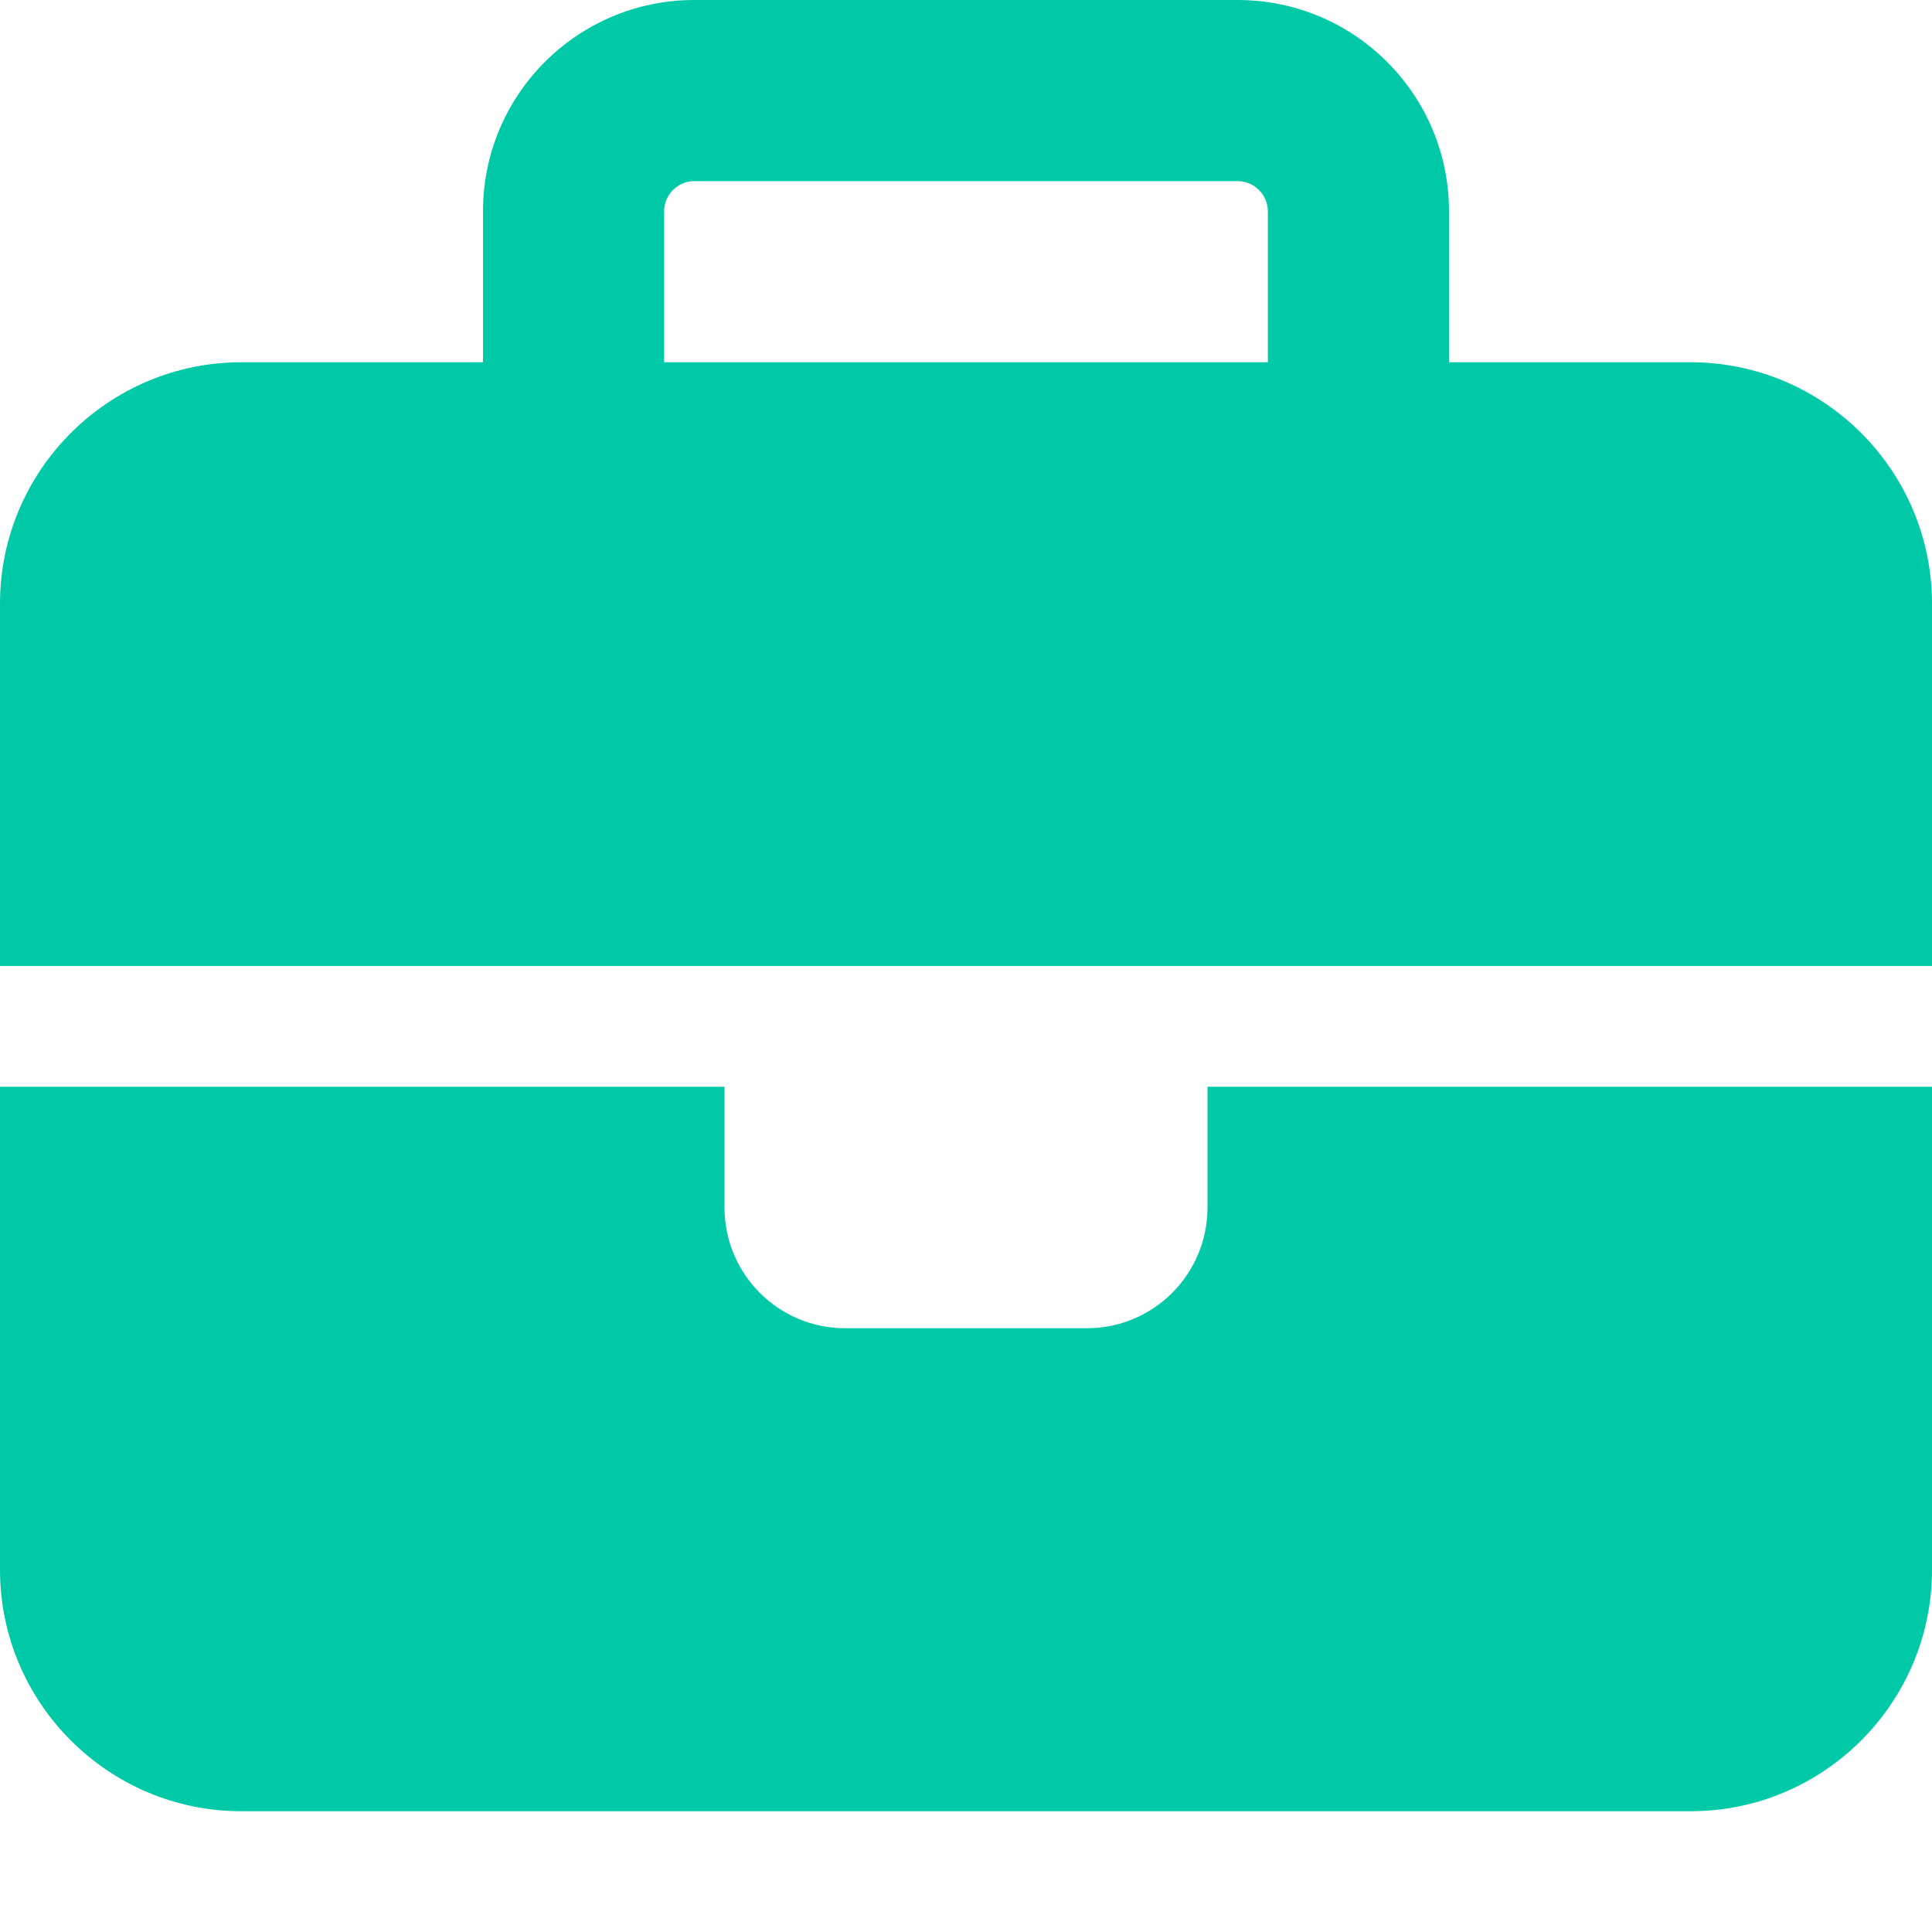
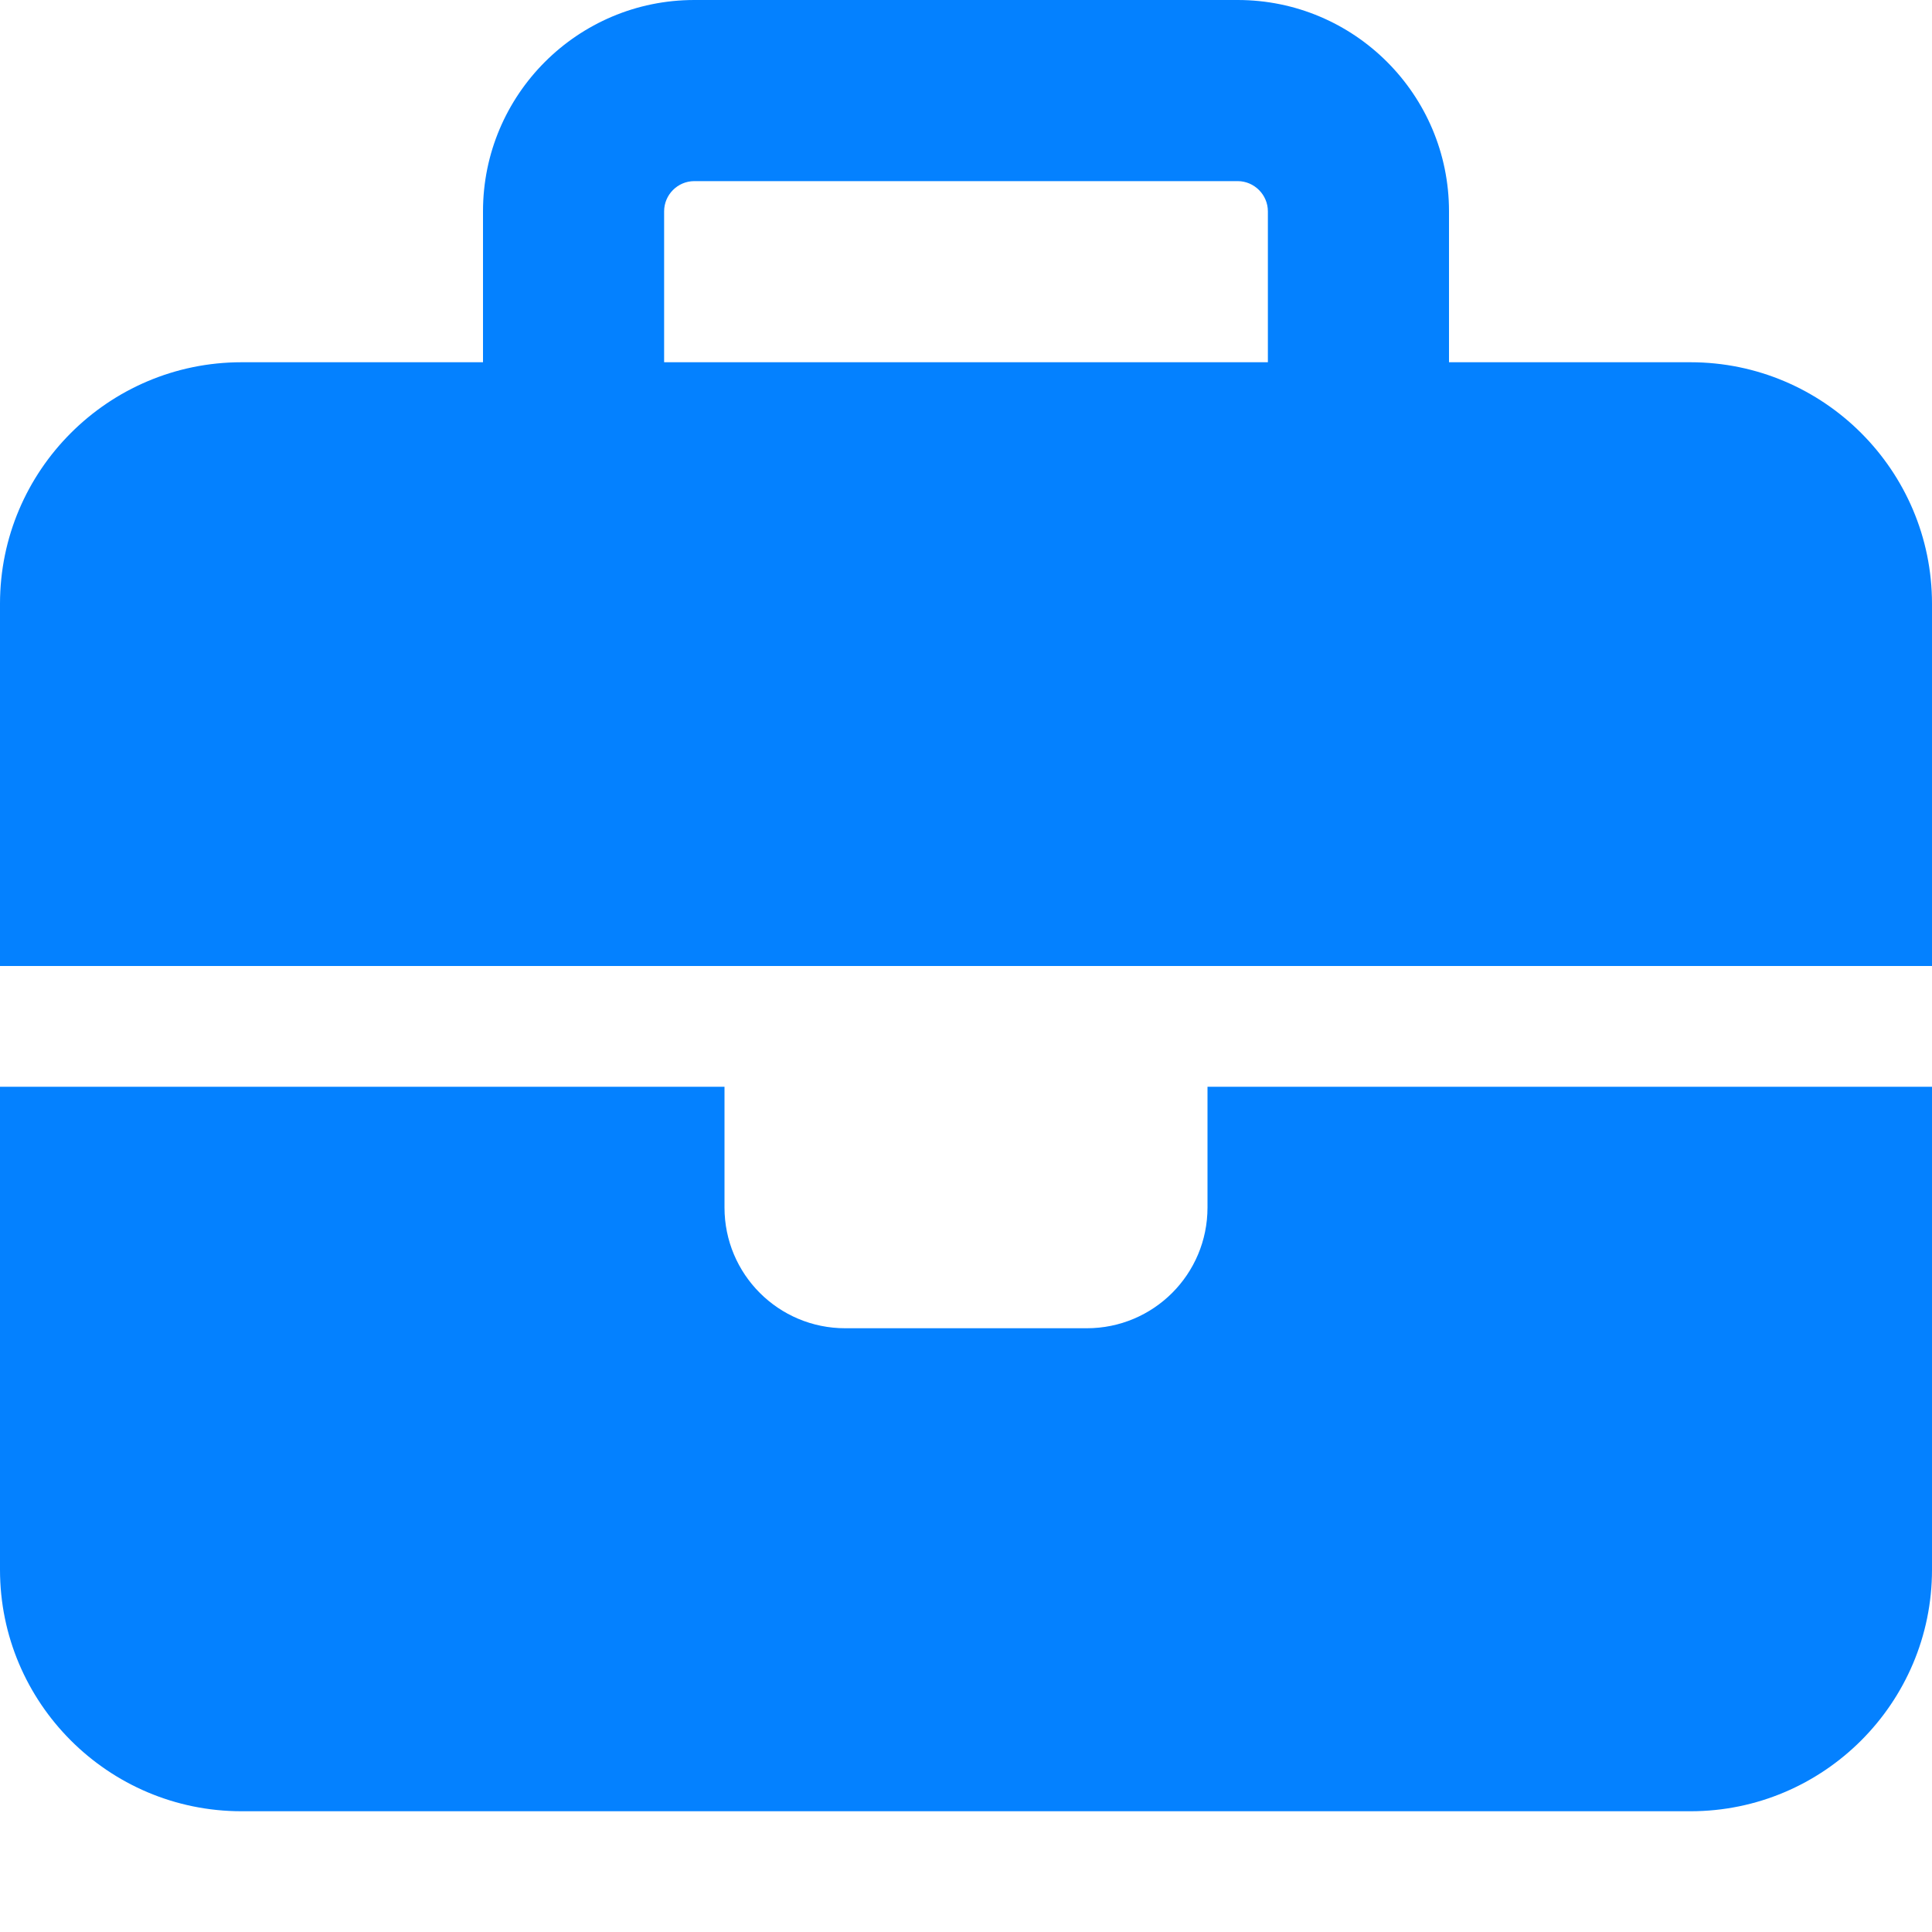
<svg xmlns="http://www.w3.org/2000/svg" preserveAspectRatio="none" overflow="visible" style="display: block;" width="16" height="16" viewBox="0 0 16 16" fill="none">
  <g id="Img">
-     <path id="Vector" d="M5.75 1.5H10.25C10.387 1.5 10.5 1.613 10.5 1.75V3H5.5V1.75C5.5 1.613 5.612 1.5 5.75 1.5ZM4 1.75V3H2C0.897 3 0 3.897 0 5V8H6H10H16V5C16 3.897 15.103 3 14 3H12V1.75C12 0.784 11.216 0 10.25 0H5.75C4.784 0 4 0.784 4 1.75ZM16 9H10V10C10 10.553 9.553 11 9 11H7C6.447 11 6 10.553 6 10V9H0V13C0 14.103 0.897 15 2 15H14C15.103 15 16 14.103 16 13V9Z" fill="#00C9A7" />
+     <path id="Vector" d="M5.75 1.5H10.25C10.387 1.5 10.5 1.613 10.5 1.75V3H5.5V1.75C5.5 1.613 5.612 1.5 5.75 1.5ZM4 1.75V3H2C0.897 3 0 3.897 0 5V8H6H10H16V5C16 3.897 15.103 3 14 3H12V1.75C12 0.784 11.216 0 10.25 0H5.75C4.784 0 4 0.784 4 1.75ZM16 9H10V10C10 10.553 9.553 11 9 11H7C6.447 11 6 10.553 6 10V9H0V13C0 14.103 0.897 15 2 15H14C15.103 15 16 14.103 16 13V9Z" fill="#0481FF" />
  </g>
</svg>
